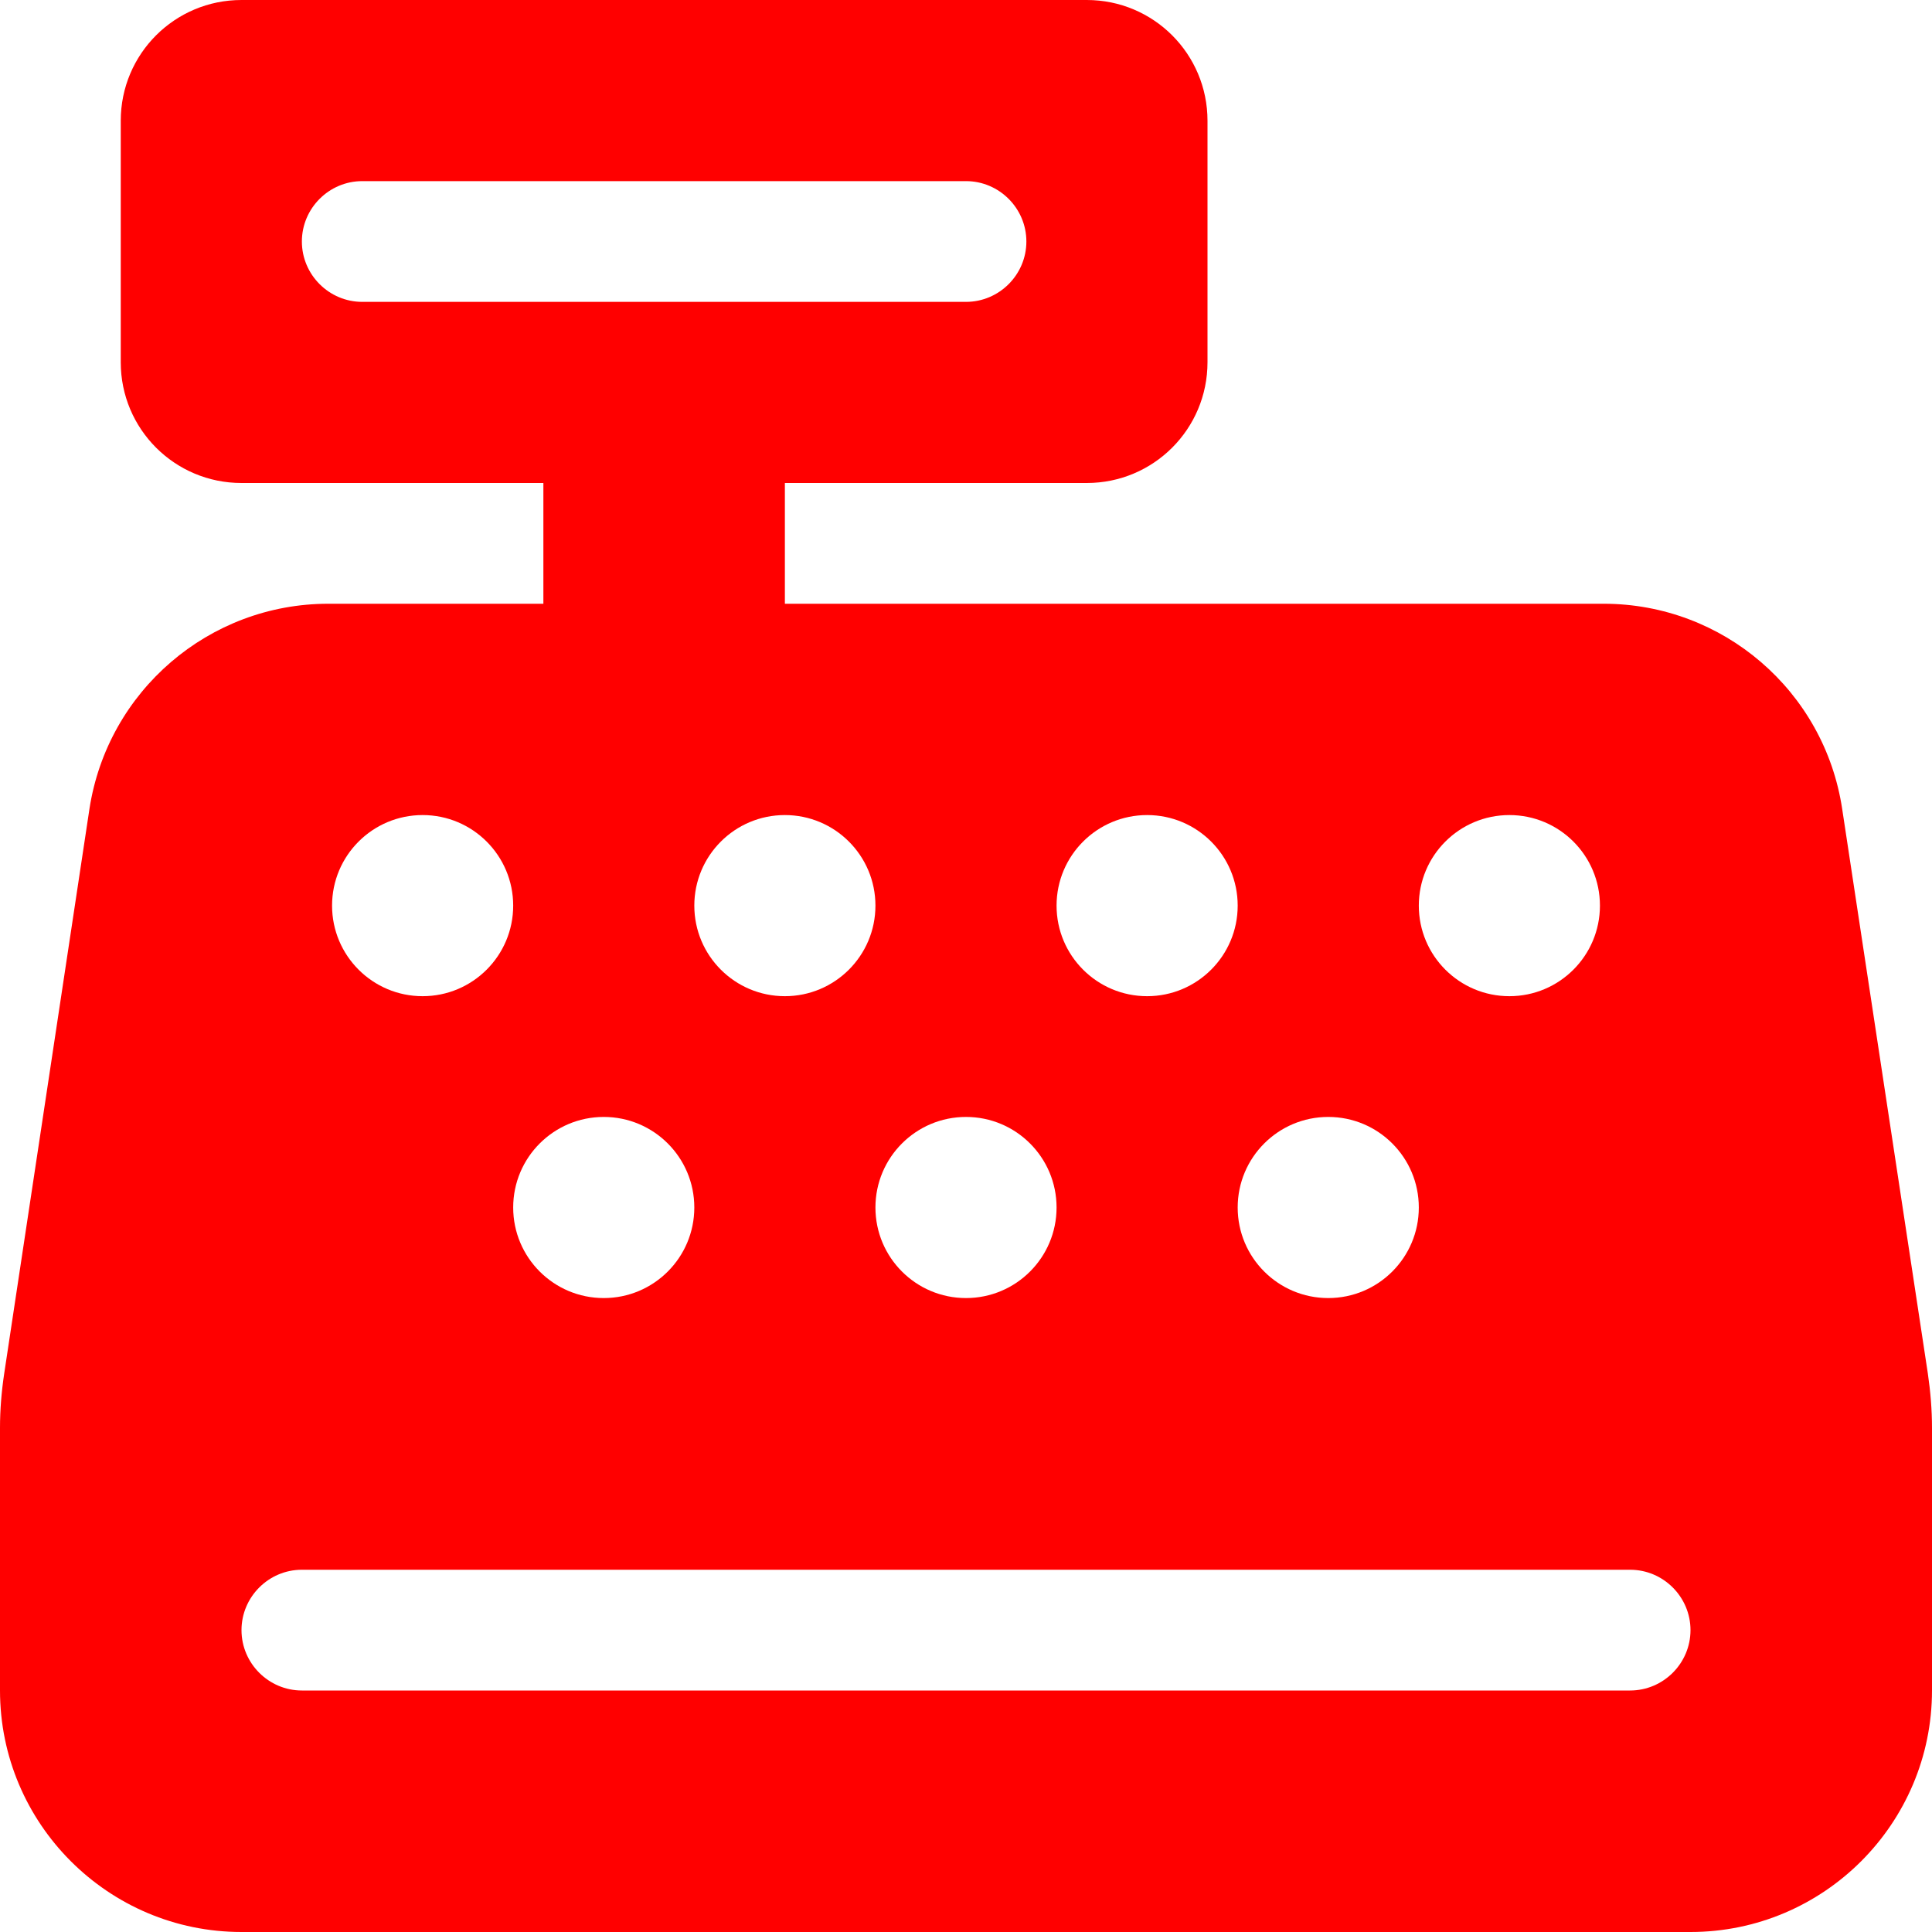
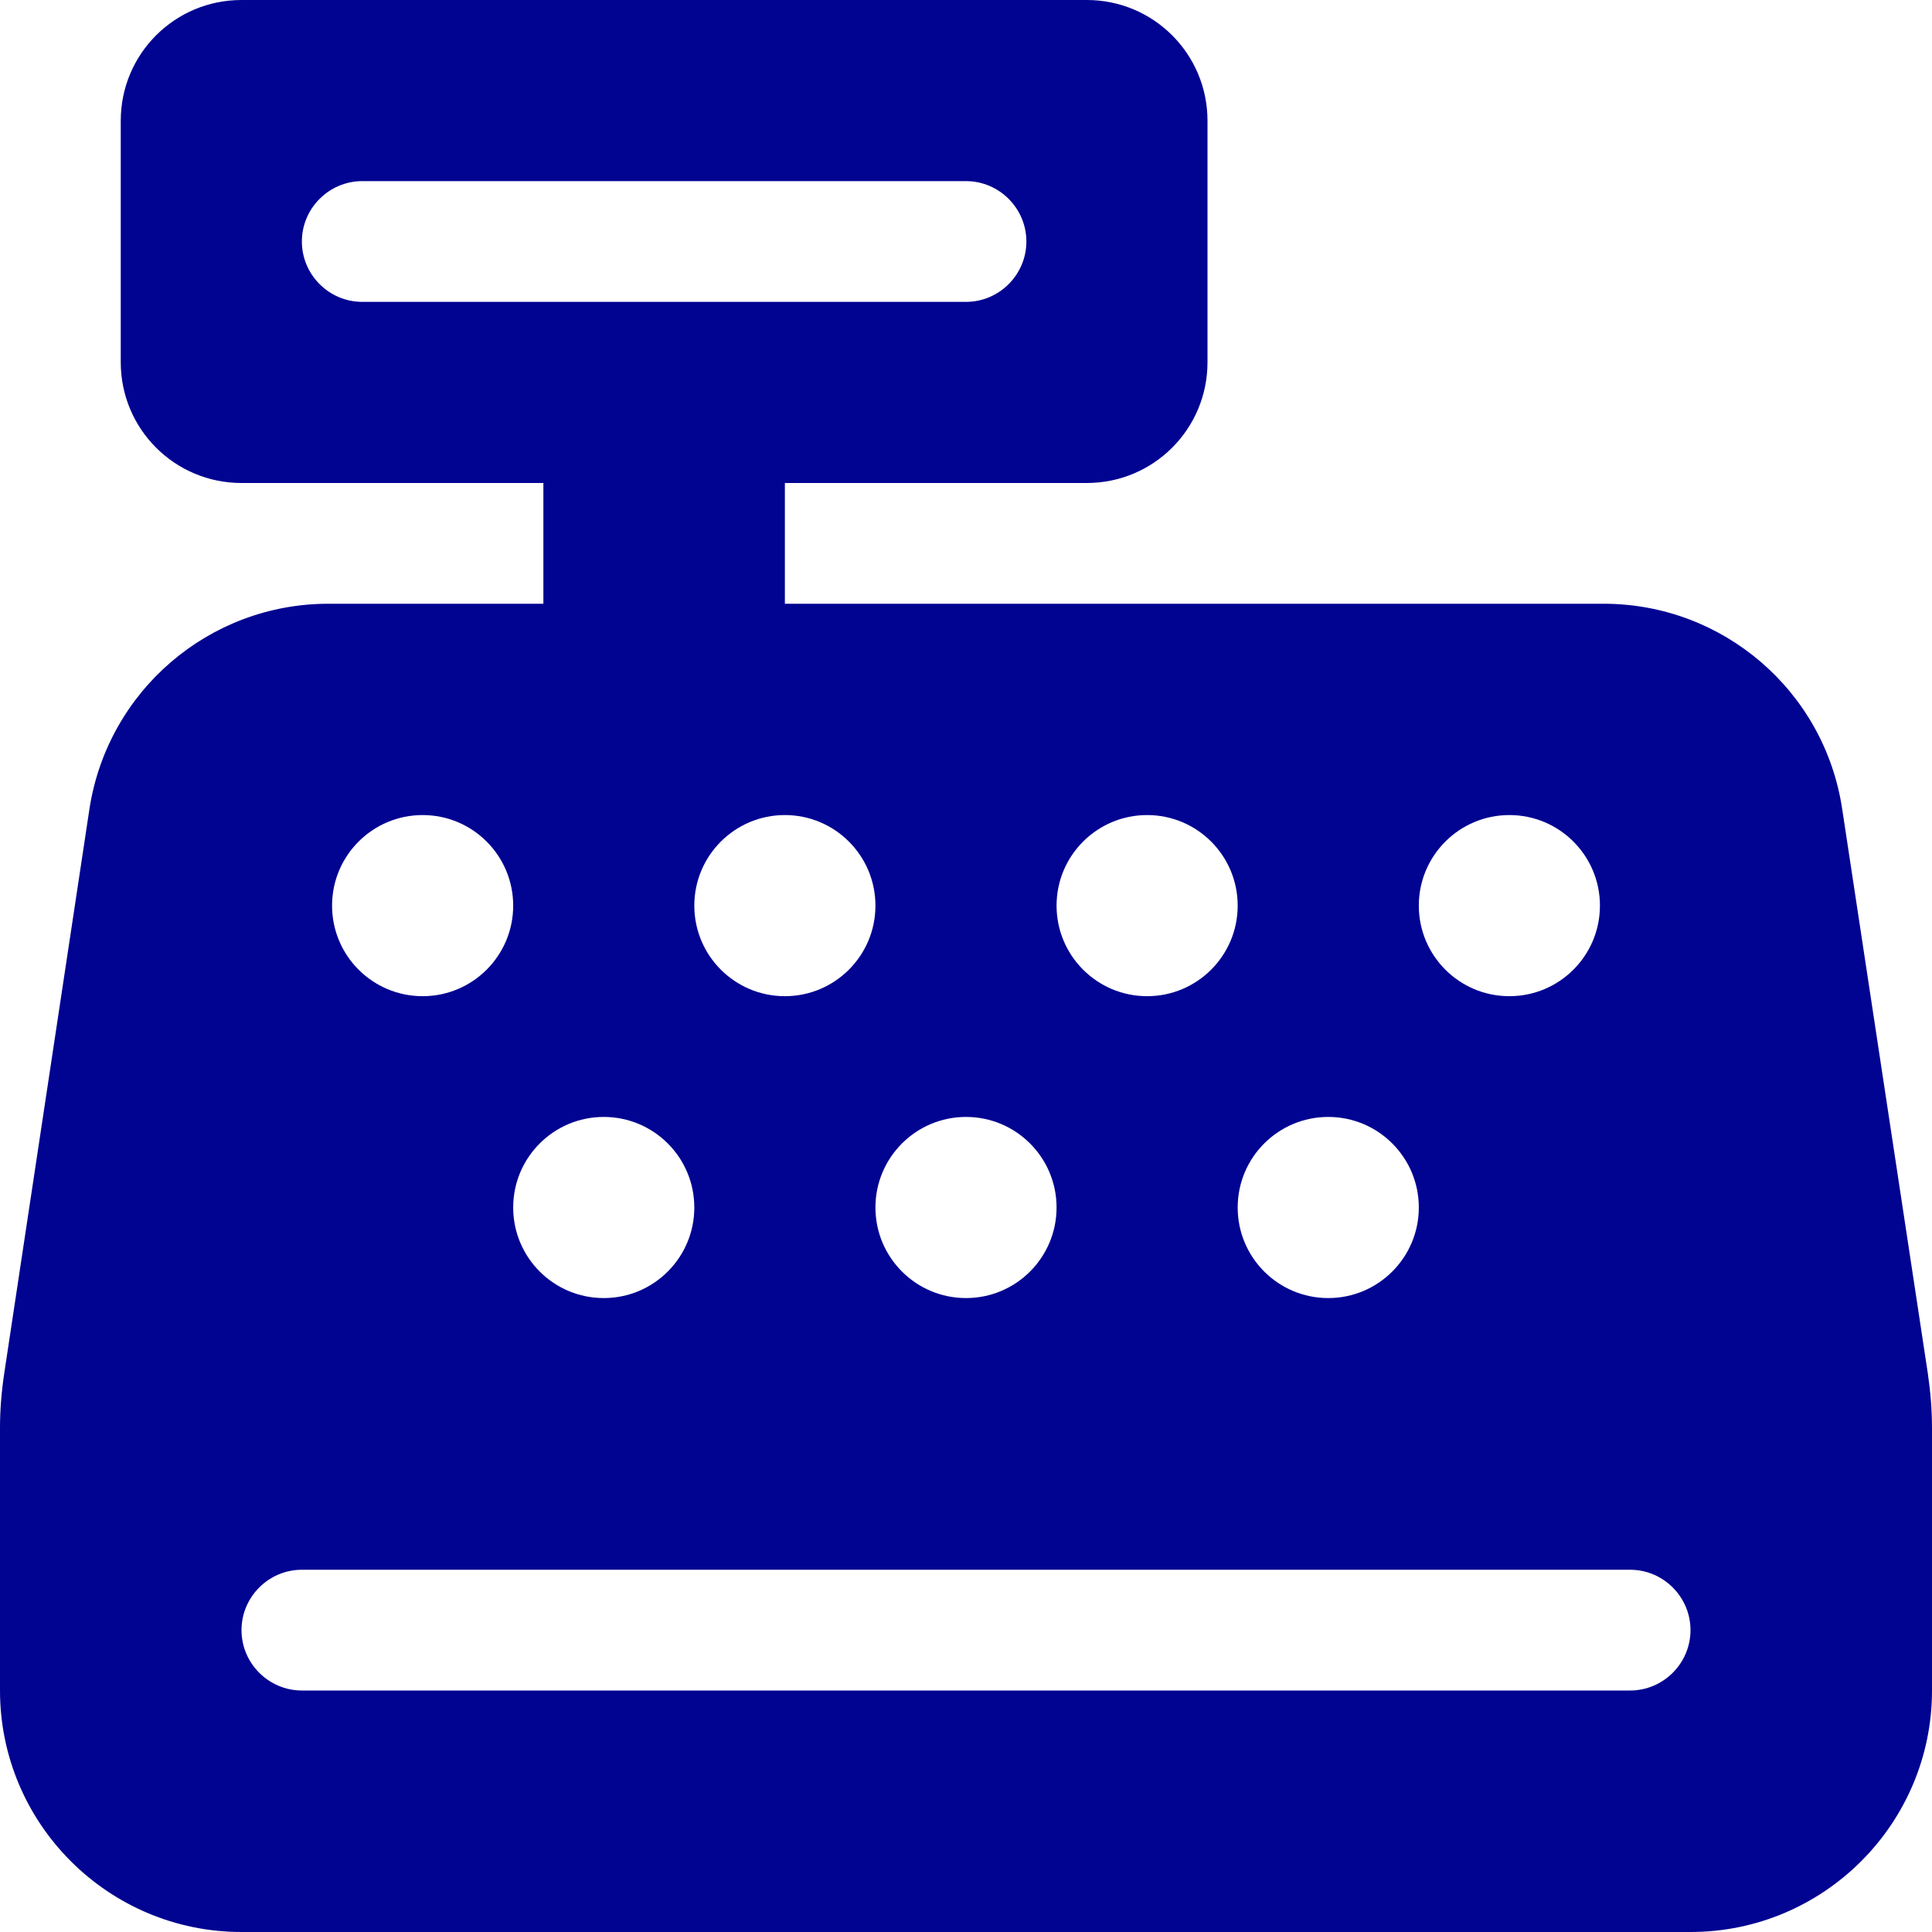
<svg xmlns="http://www.w3.org/2000/svg" viewBox="0 0 512 512">
-   <path fill="red" d="M64 0C46.3 0 32 14.3 32 32V96c0 17.7 14.3 32 32 32h80v32H87c-31.6 0-58.5 23.1-63.3 54.4L1.1 364.1C.4 368.8 0 373.6 0 378.4V448c0 35.3 28.7 64 64 64H448c35.3 0 64-28.7 64-64V378.4c0-4.8-.4-9.6-1.1-14.4L488.2 214.4C483.5 183.1 456.6 160 425 160H208V128h80c17.7 0 32-14.3 32-32V32c0-17.7-14.3-32-32-32H64zM96 48H256c8.8 0 16 7.2 16 16s-7.2 16-16 16H96c-8.8 0-16-7.2-16-16s7.2-16 16-16zM64 432c0-8.8 7.2-16 16-16H432c8.8 0 16 7.2 16 16s-7.2 16-16 16H80c-8.8 0-16-7.2-16-16zm48-168a24 24 0 1 1 0-48 24 24 0 1 1 0 48zm120-24a24 24 0 1 1 -48 0 24 24 0 1 1 48 0zM160 344a24 24 0 1 1 0-48 24 24 0 1 1 0 48zM328 240a24 24 0 1 1 -48 0 24 24 0 1 1 48 0zM256 344a24 24 0 1 1 0-48 24 24 0 1 1 0 48zM424 240a24 24 0 1 1 -48 0 24 24 0 1 1 48 0zM352 344a24 24 0 1 1 0-48 24 24 0 1 1 0 48z" />
+   <path fill="#010391" d="M64 0C46.3 0 32 14.3 32 32V96c0 17.7 14.3 32 32 32h80v32H87c-31.6 0-58.5 23.1-63.3 54.4L1.1 364.1C.4 368.8 0 373.6 0 378.4V448c0 35.3 28.7 64 64 64H448c35.3 0 64-28.7 64-64V378.4c0-4.8-.4-9.6-1.1-14.4L488.2 214.4C483.5 183.1 456.6 160 425 160H208V128h80c17.7 0 32-14.3 32-32V32c0-17.7-14.3-32-32-32H64zM96 48H256c8.8 0 16 7.2 16 16s-7.2 16-16 16H96c-8.8 0-16-7.2-16-16s7.2-16 16-16zM64 432c0-8.8 7.2-16 16-16H432c8.8 0 16 7.2 16 16s-7.2 16-16 16H80c-8.8 0-16-7.2-16-16zm48-168a24 24 0 1 1 0-48 24 24 0 1 1 0 48zm120-24a24 24 0 1 1 -48 0 24 24 0 1 1 48 0zM160 344a24 24 0 1 1 0-48 24 24 0 1 1 0 48zM328 240a24 24 0 1 1 -48 0 24 24 0 1 1 48 0zM256 344a24 24 0 1 1 0-48 24 24 0 1 1 0 48zM424 240a24 24 0 1 1 -48 0 24 24 0 1 1 48 0zM352 344a24 24 0 1 1 0-48 24 24 0 1 1 0 48z" />
</svg>
